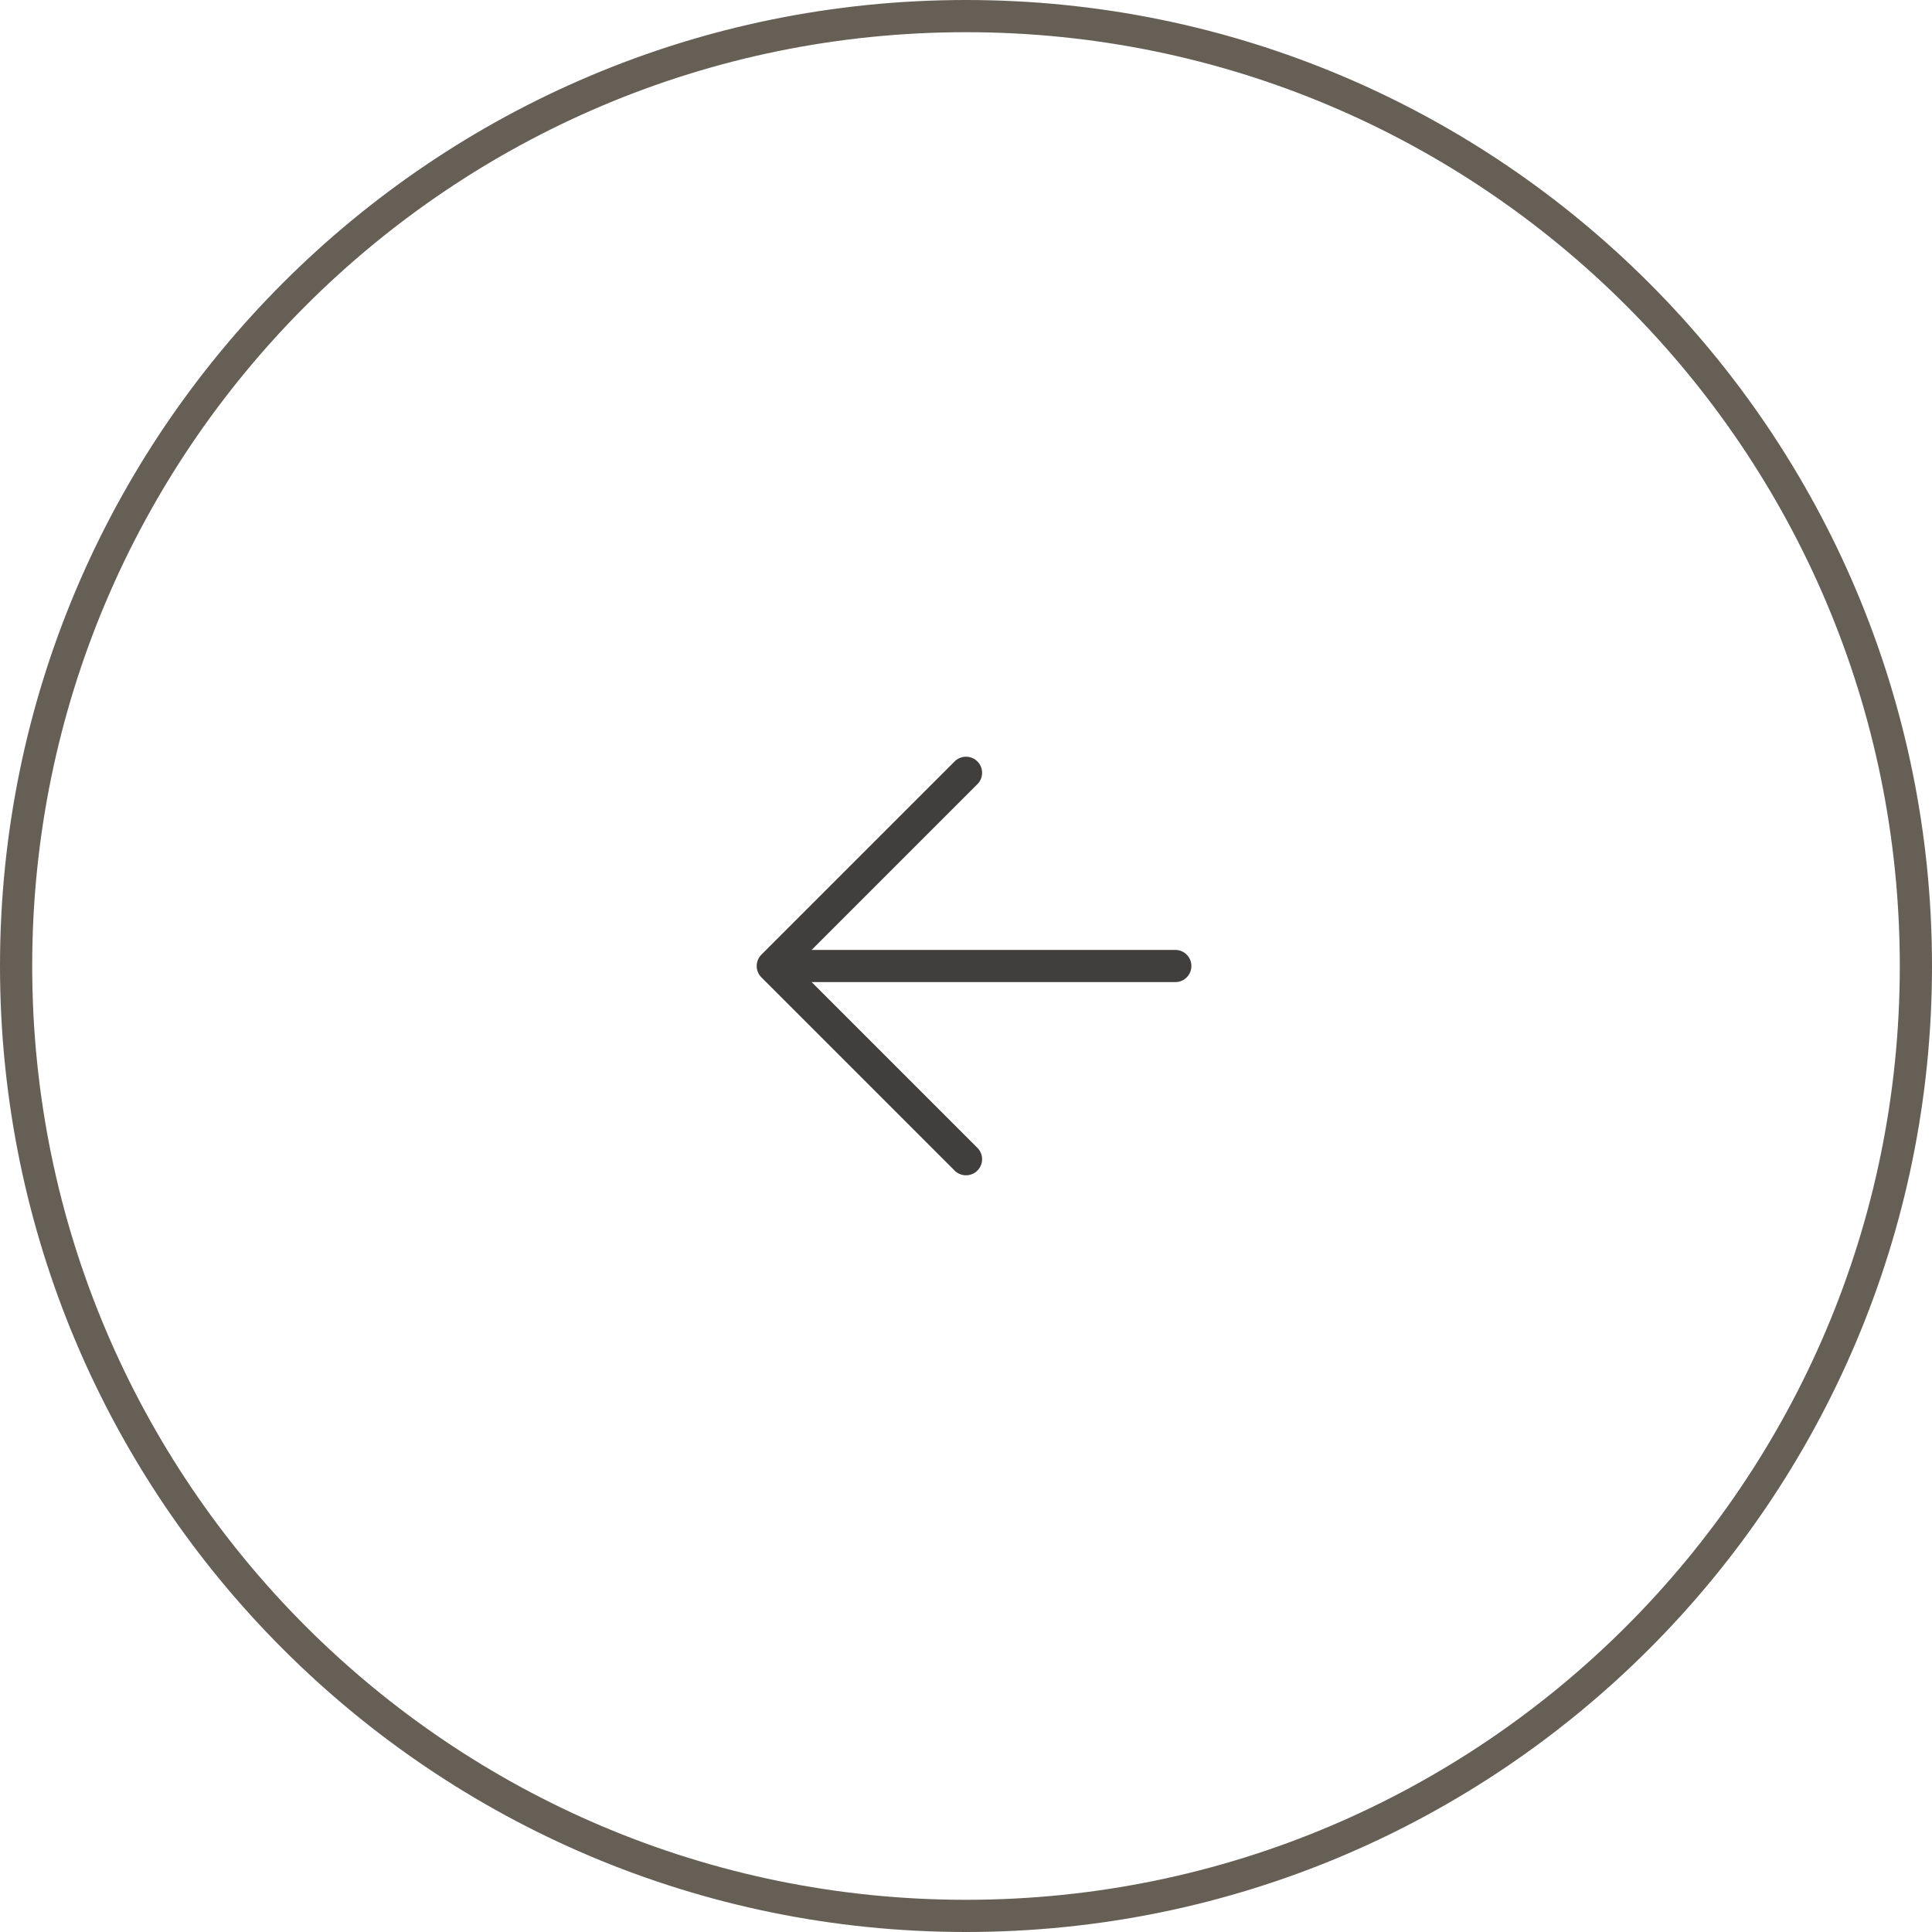
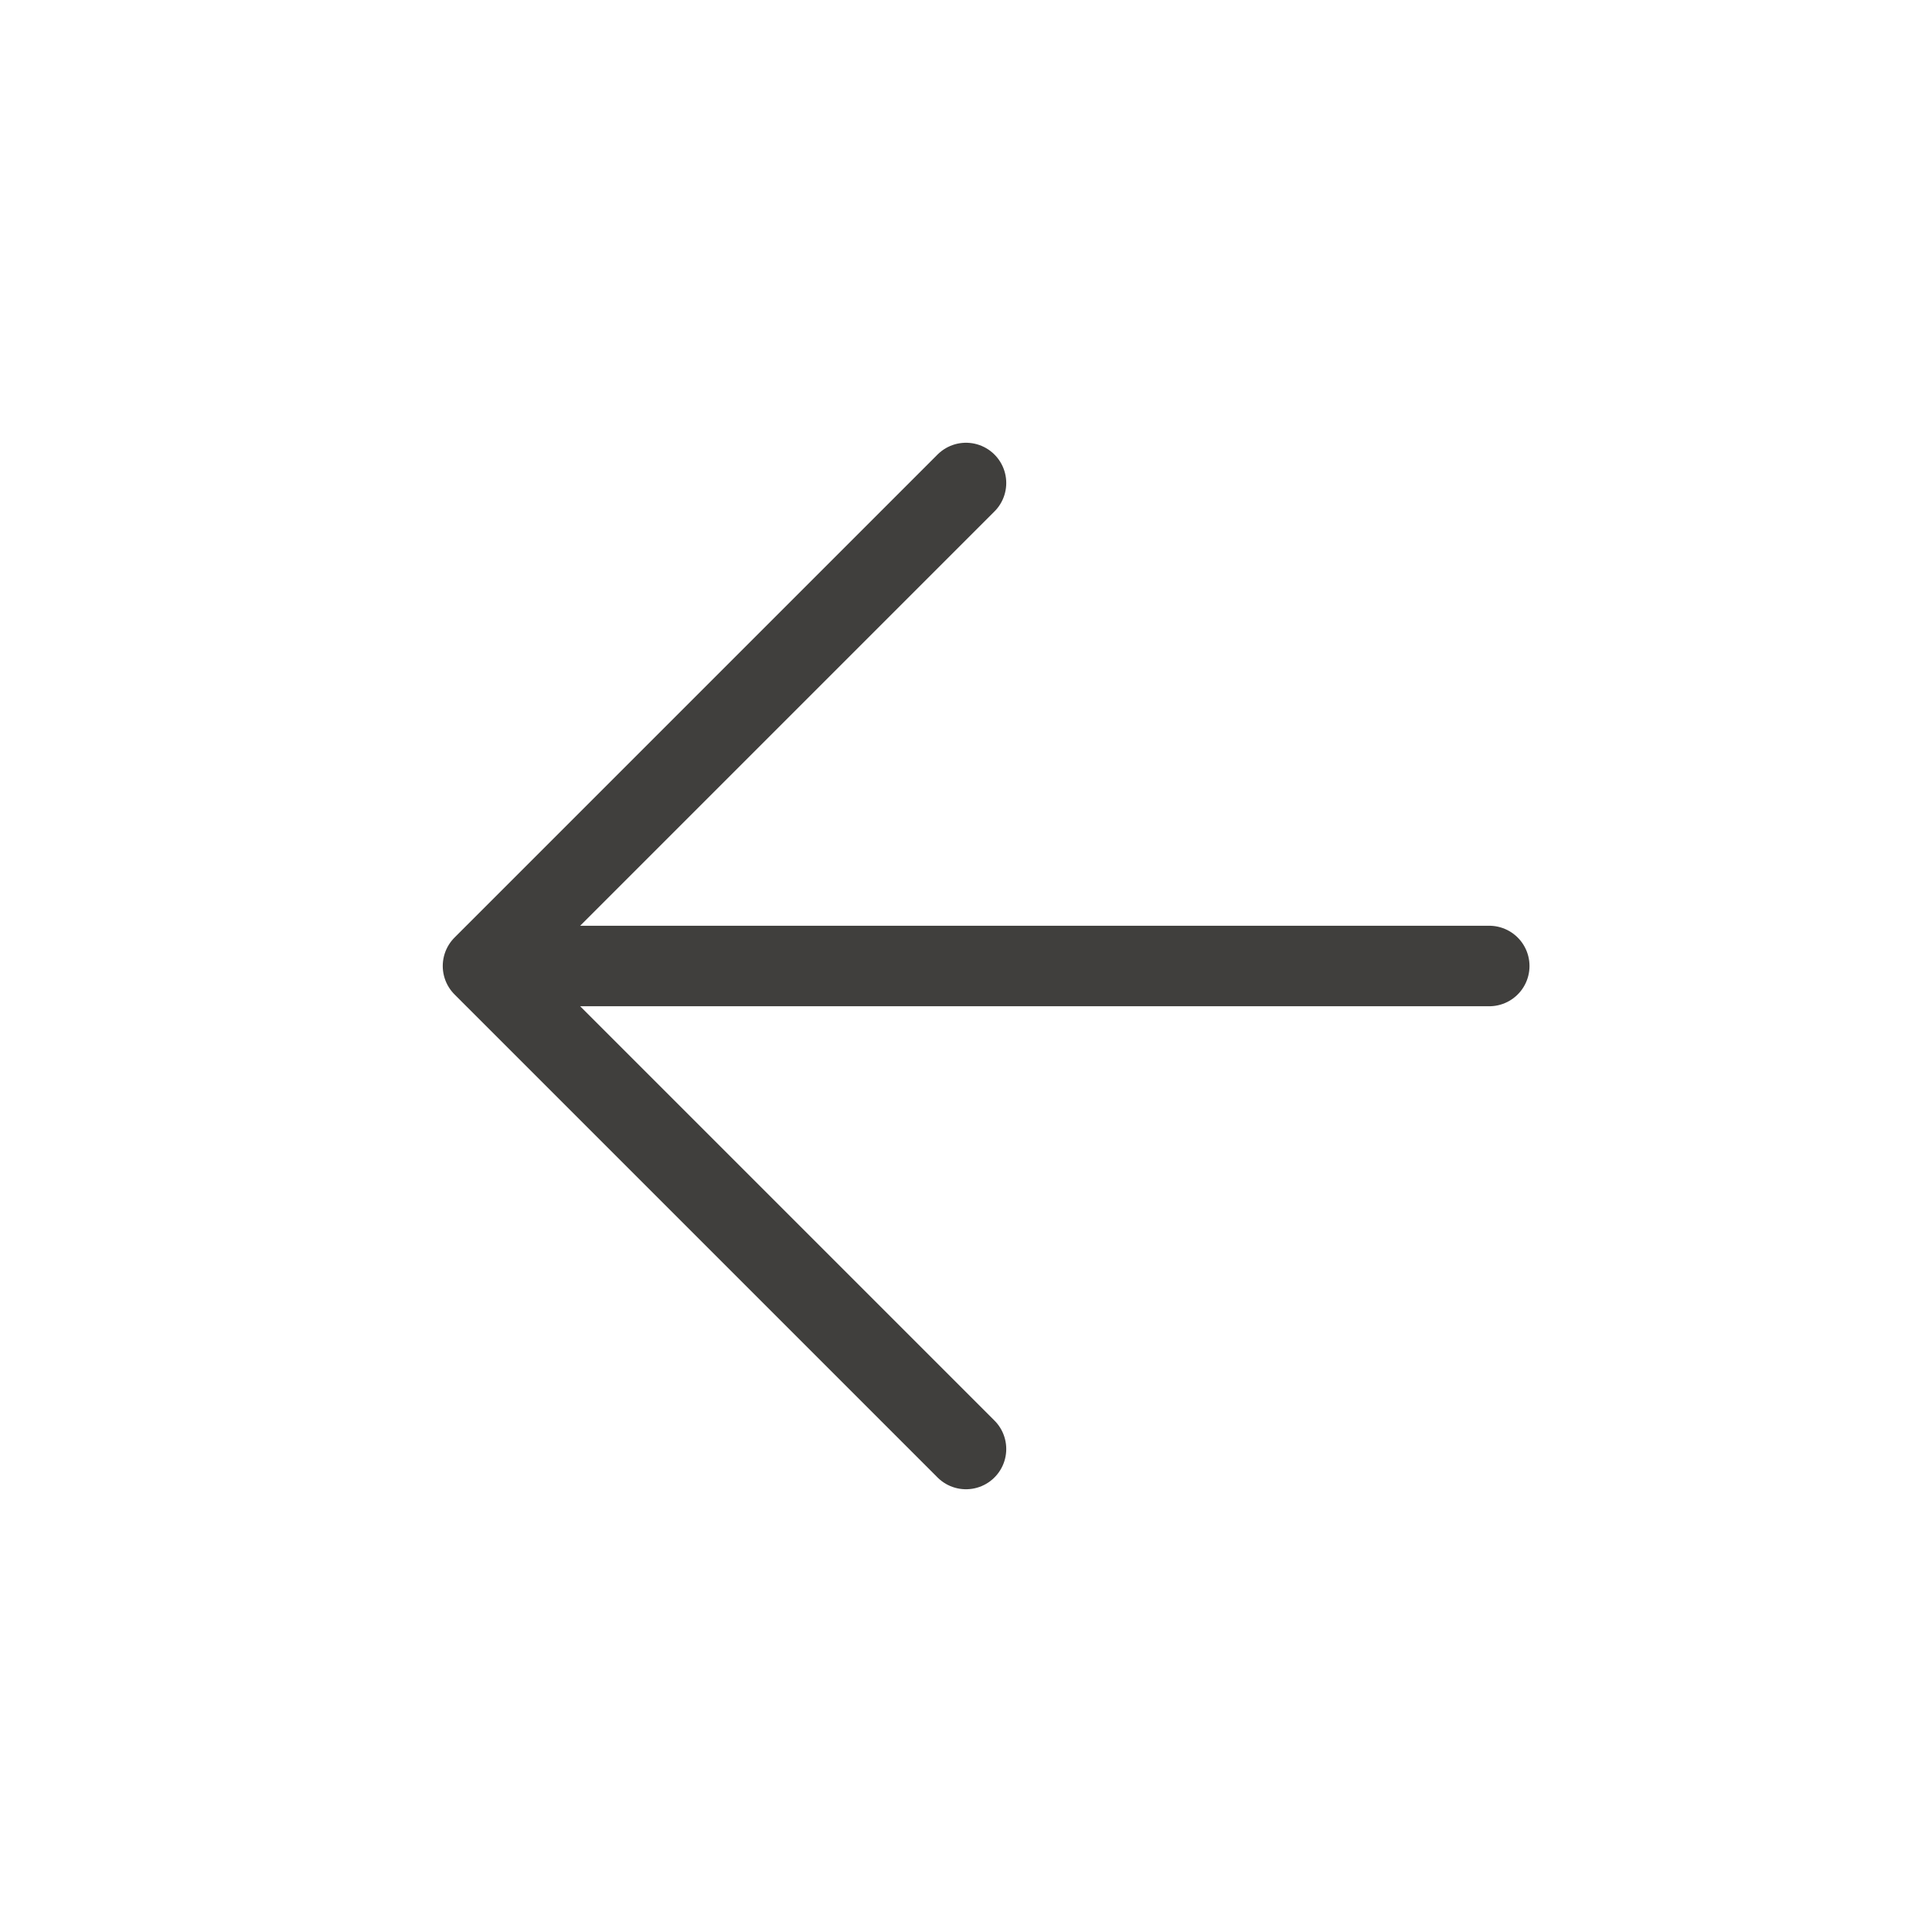
- <svg xmlns="http://www.w3.org/2000/svg" width="60" height="60" viewBox="0 0 60 60" fill="none">
-   <rect x="0.5" y="0.5" width="59" height="59" rx="29.5" stroke="#665F55" />
-   <path d="M36.5 30H24M24 30L30 24M24 30L30 36" stroke="#403F3D" stroke-linecap="round" stroke-linejoin="round" />
+ <svg xmlns="http://www.w3.org/2000/svg" width="24" height="24" viewBox="0 0 24 24" fill="none">
+   <path d="M18.5 12H6M6 12L12 6M6 12L12 18" stroke="#403F3D" stroke-linecap="round" stroke-linejoin="round" />
</svg>
